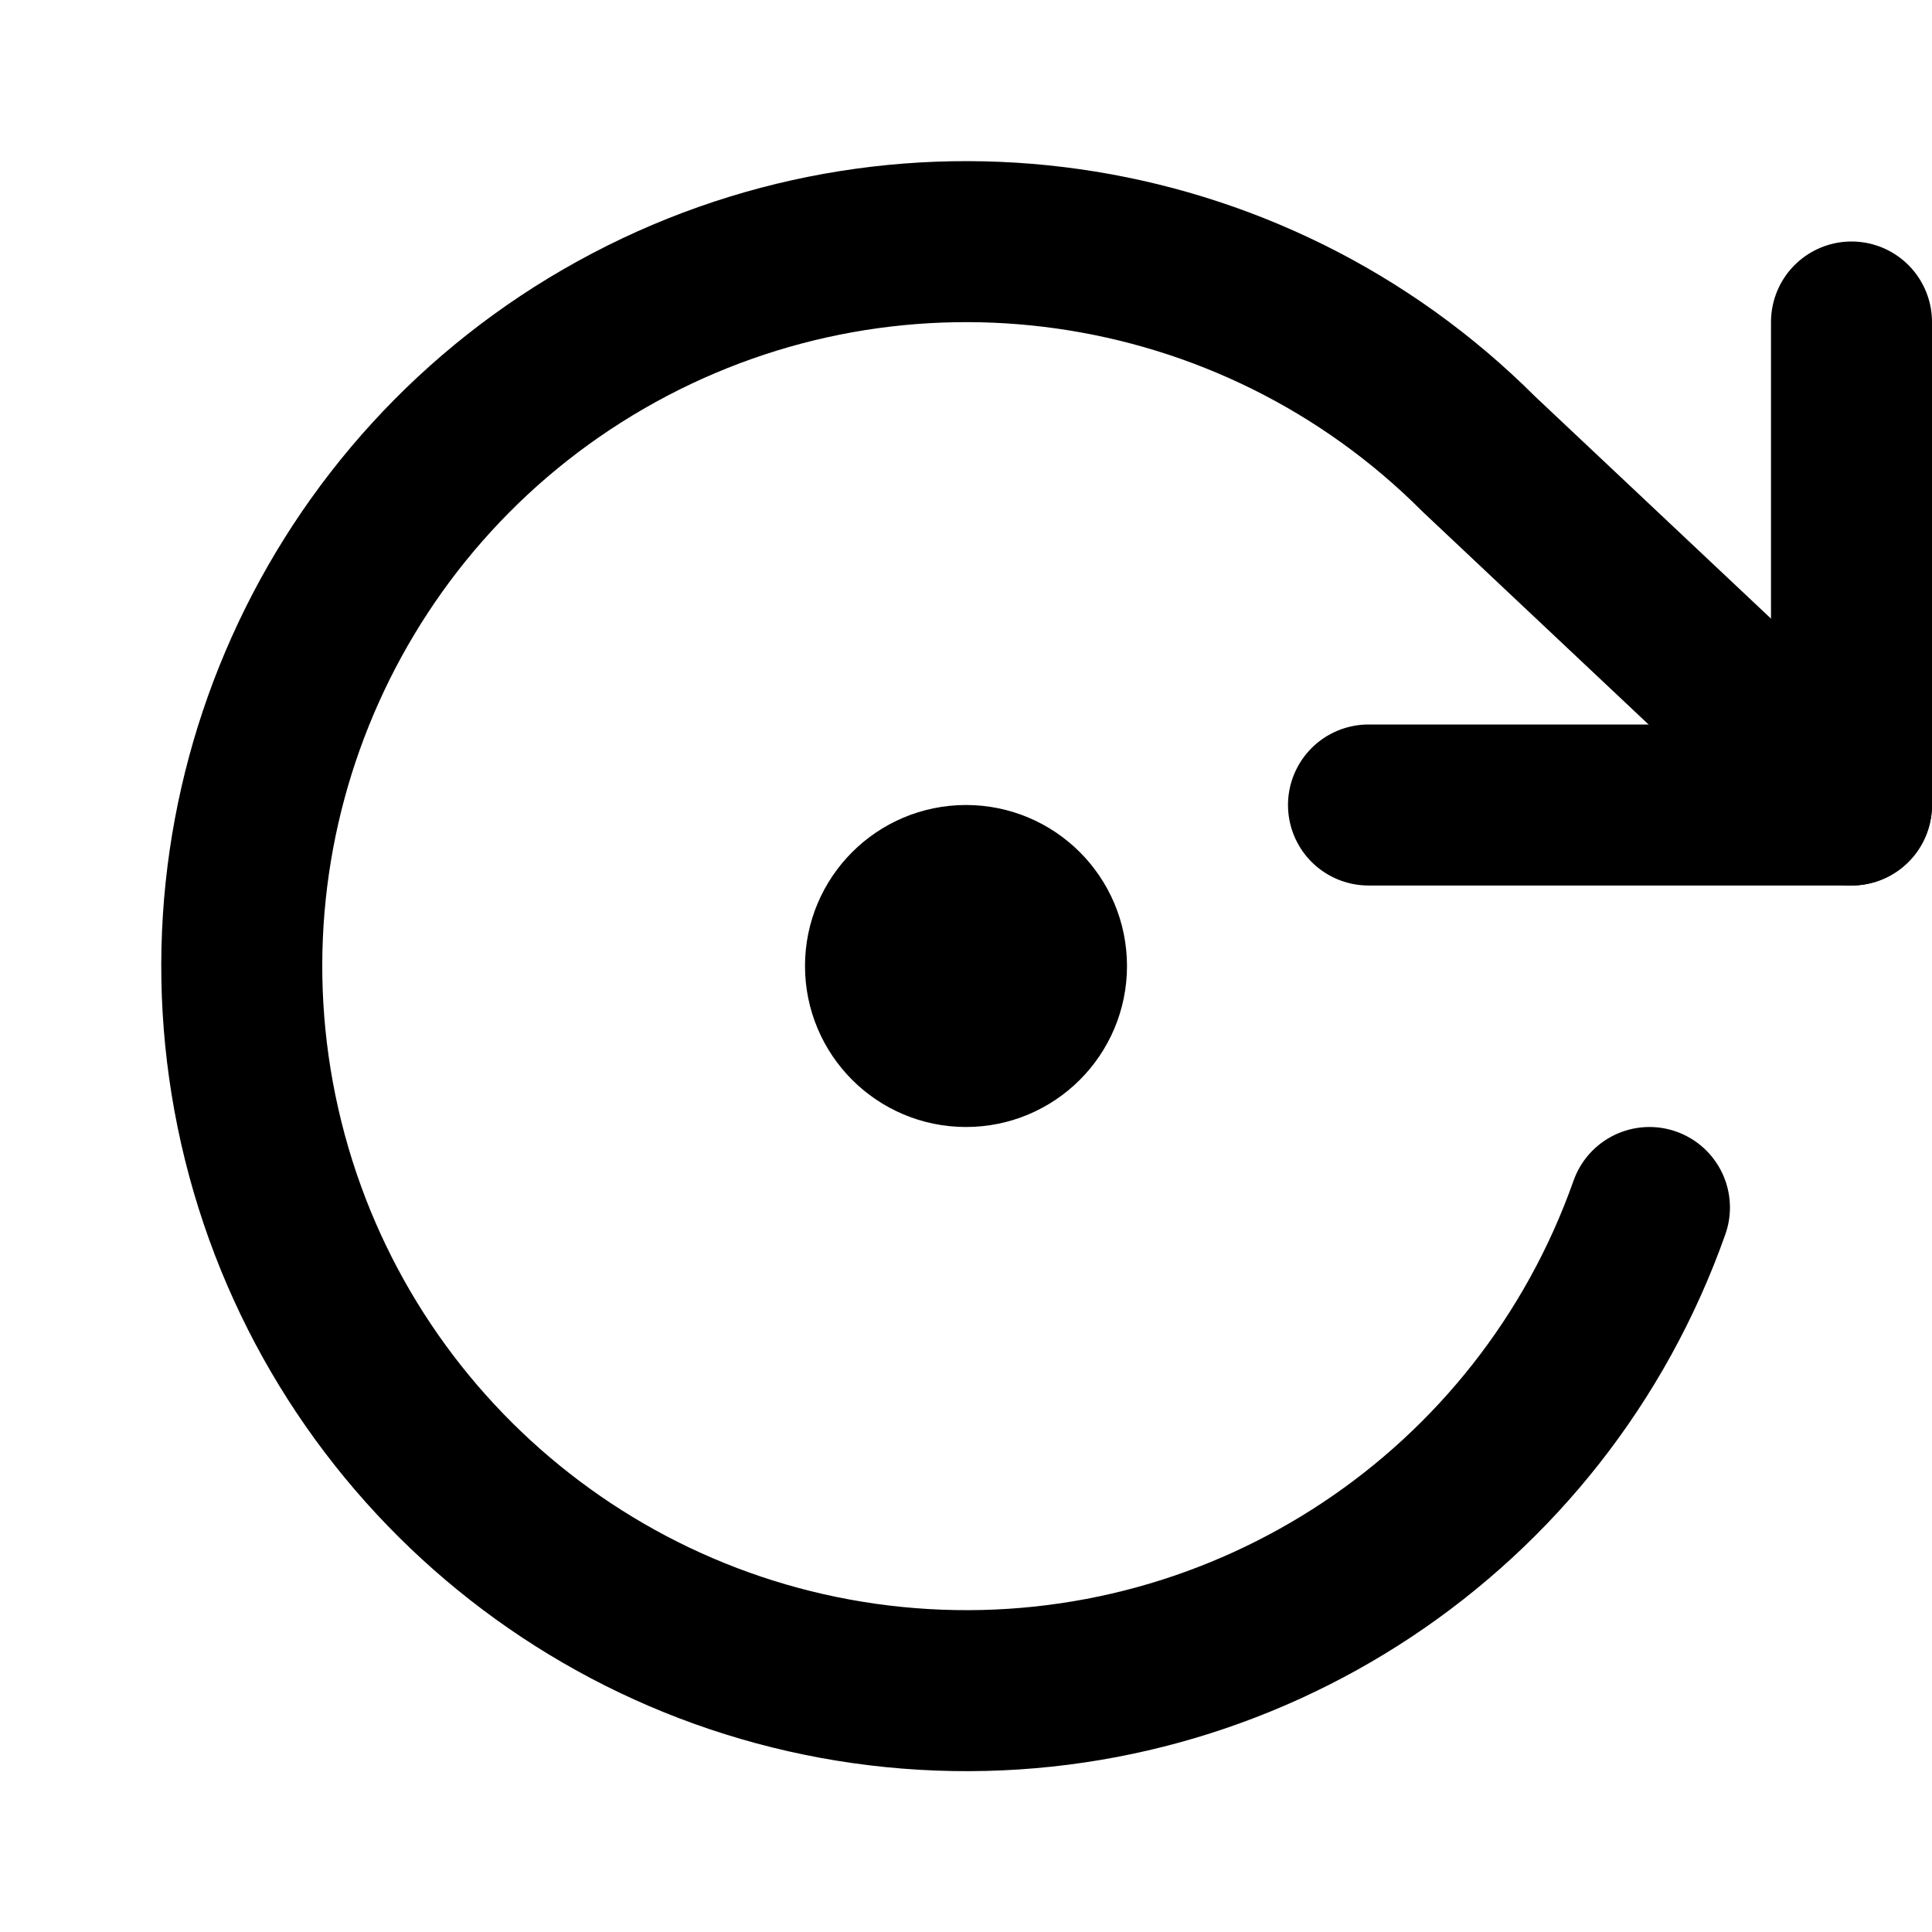
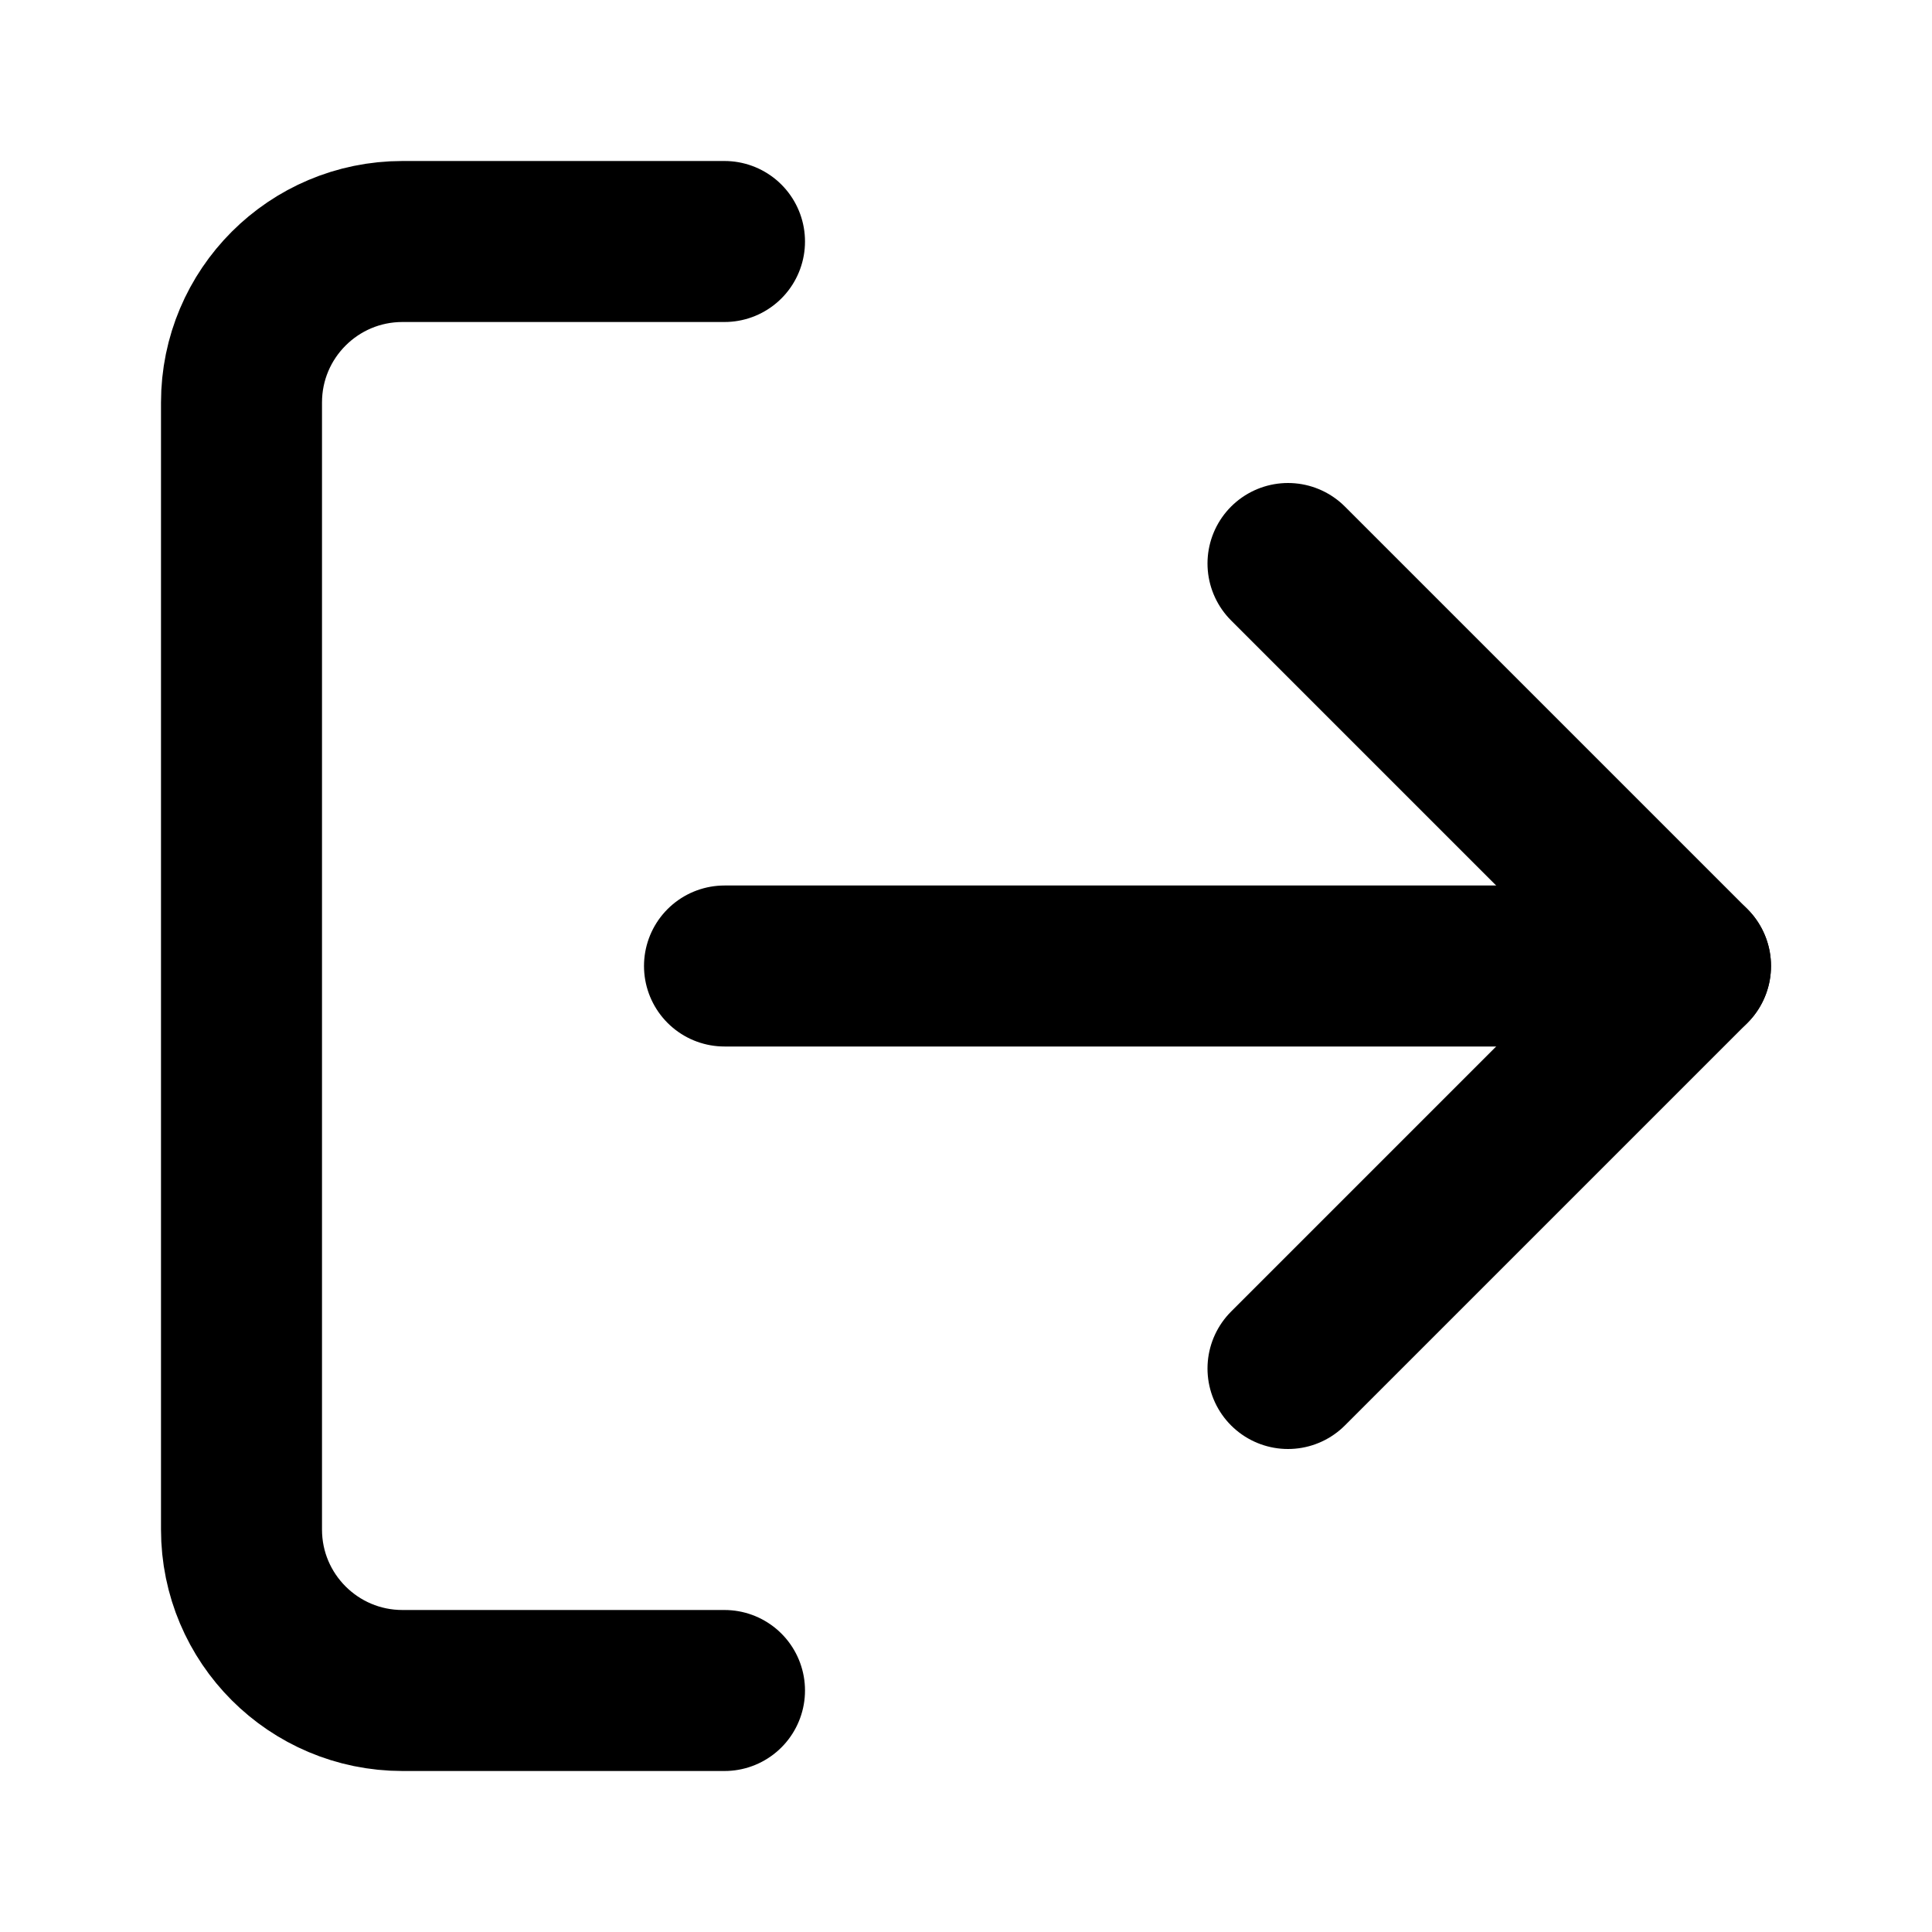
<svg xmlns="http://www.w3.org/2000/svg" width="24" height="24" viewBox="0 0 24 24" fill="none" stroke="currentColor" stroke-width="2" stroke-linecap="round" stroke-linejoin="round">
-   <path d="M23 4v6h-6" />
-   <path d="M20.49 15a9 9 0 1 1-2.12-9.36L23 10" />
-   <circle cx="12" cy="12" r="1" />
+   <path d="M9 21H5a2 2 0 0 1-2-2V5a2 2 0 0 1 2-2h4" />
+   <polyline points="16,17 21,12 16,7" />
+   <line x1="21" y1="12" x2="9" y2="12" />
</svg>
